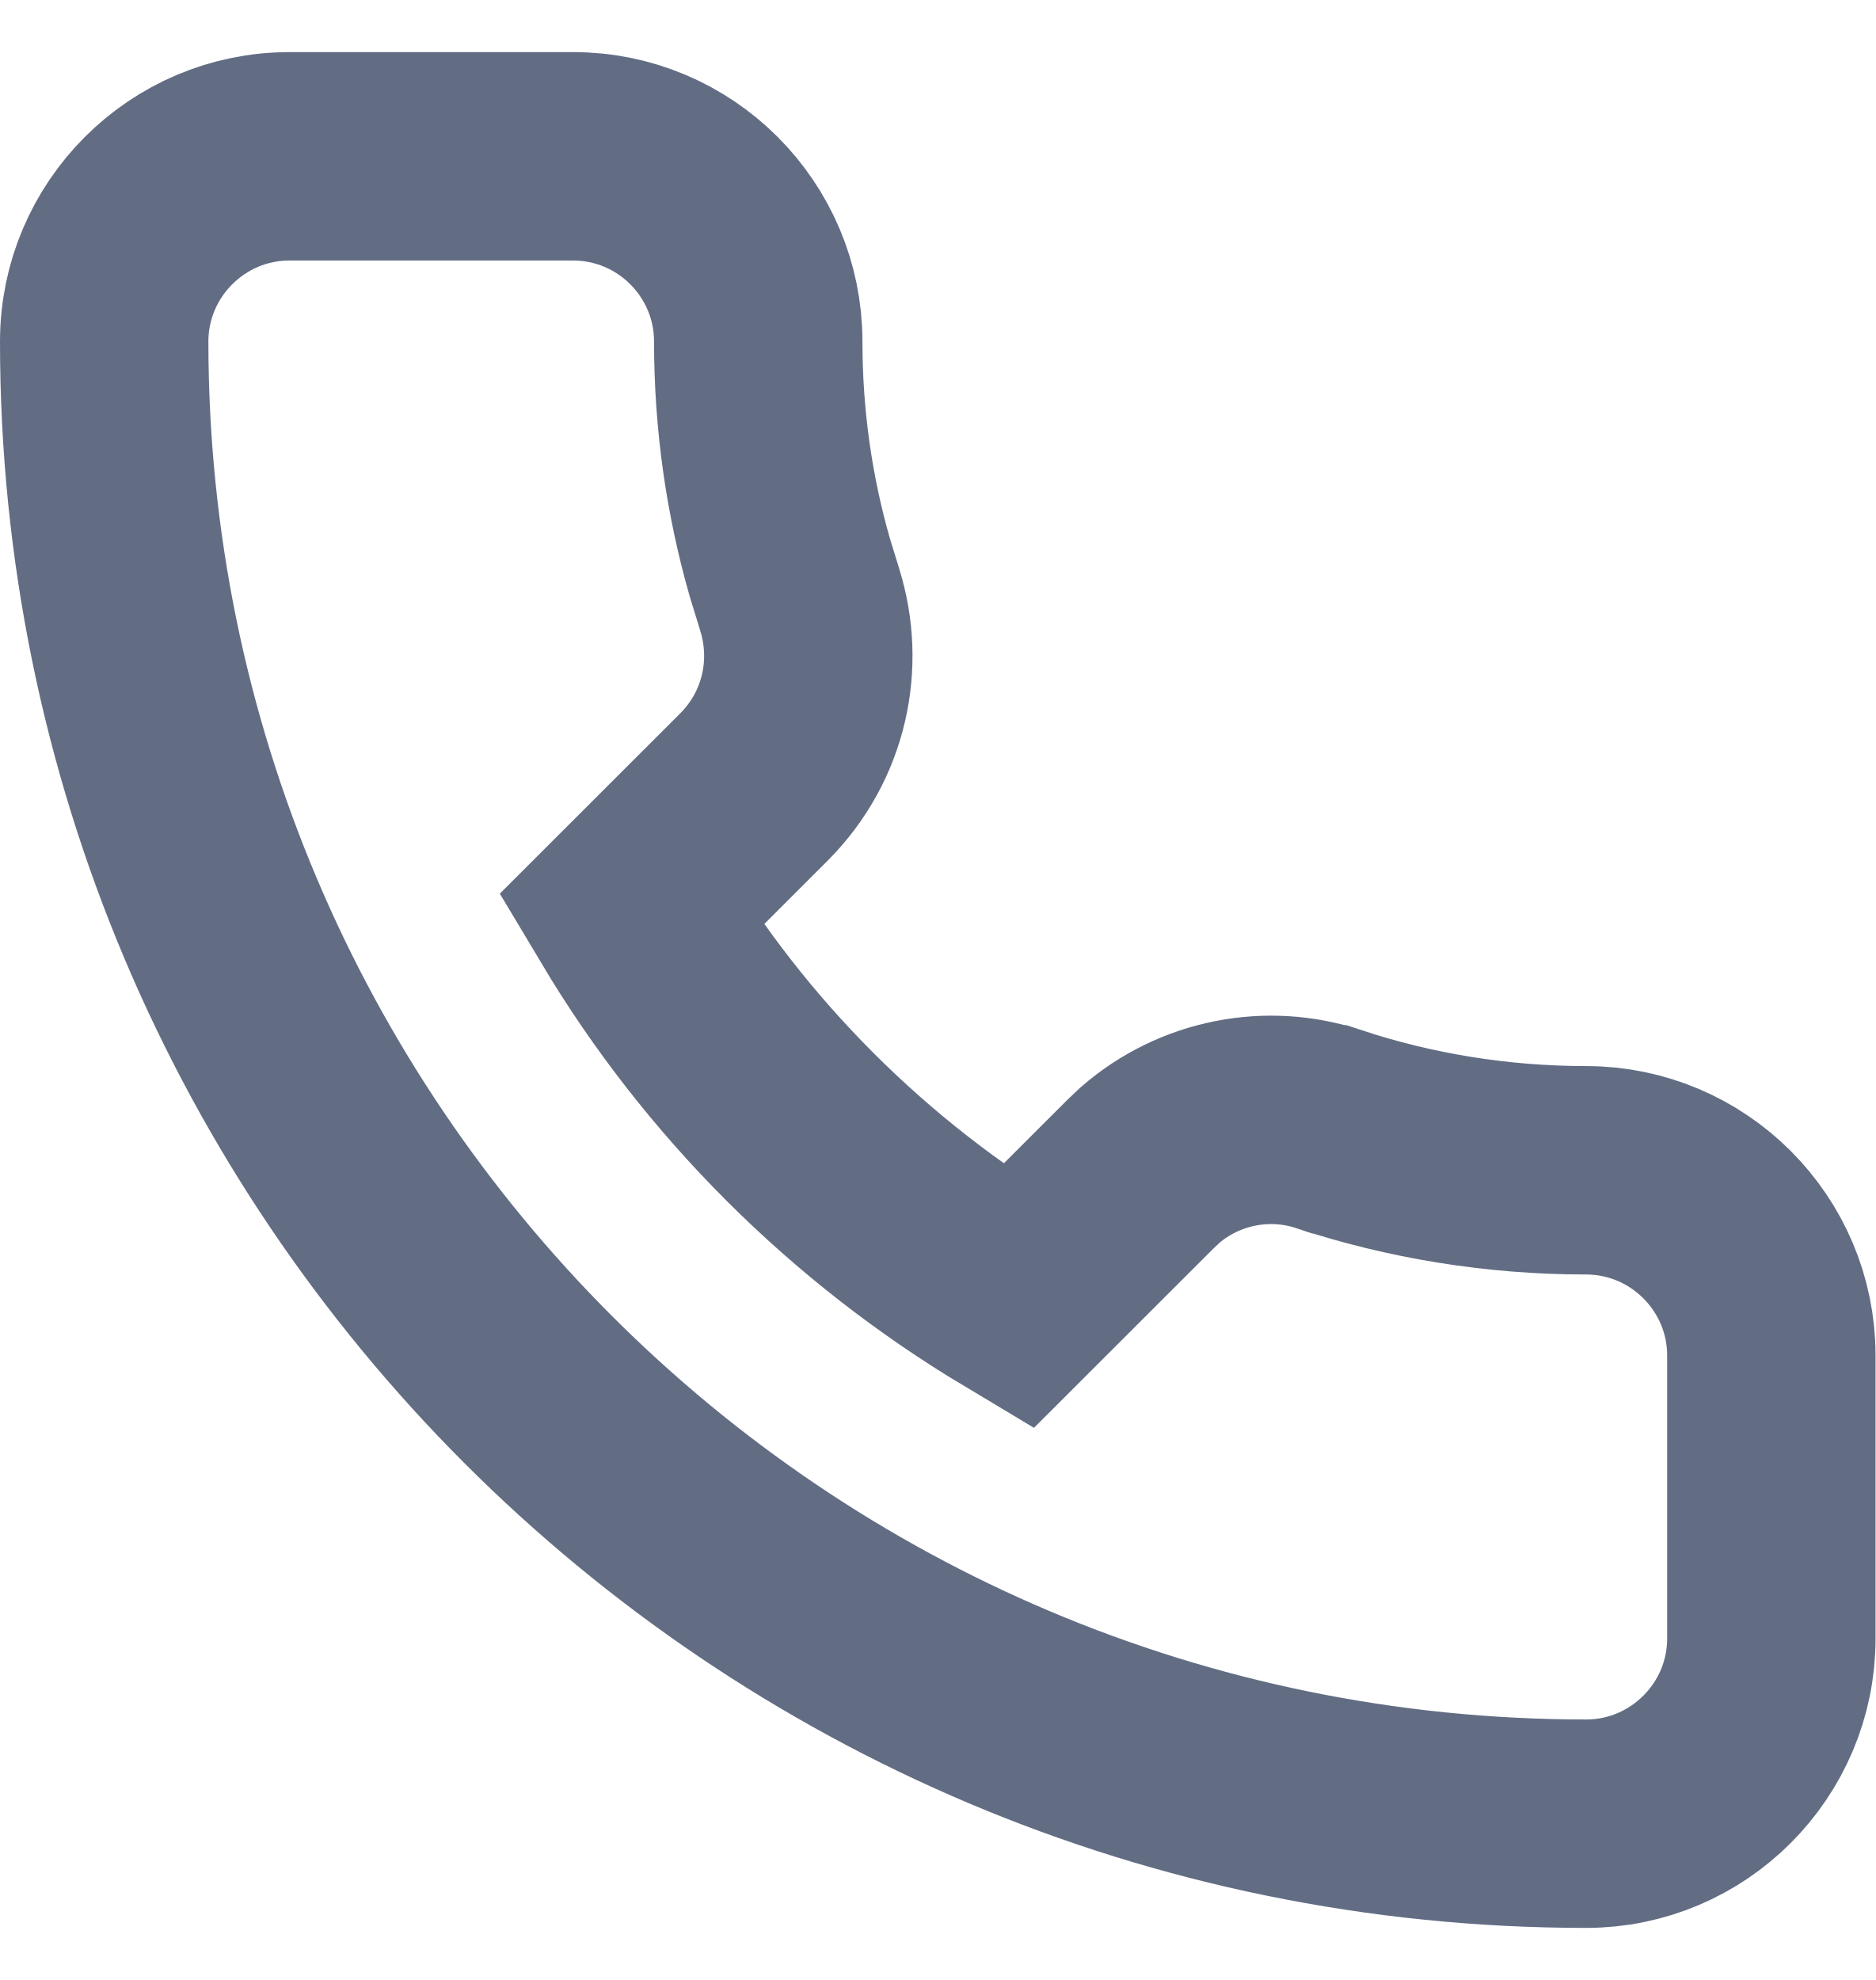
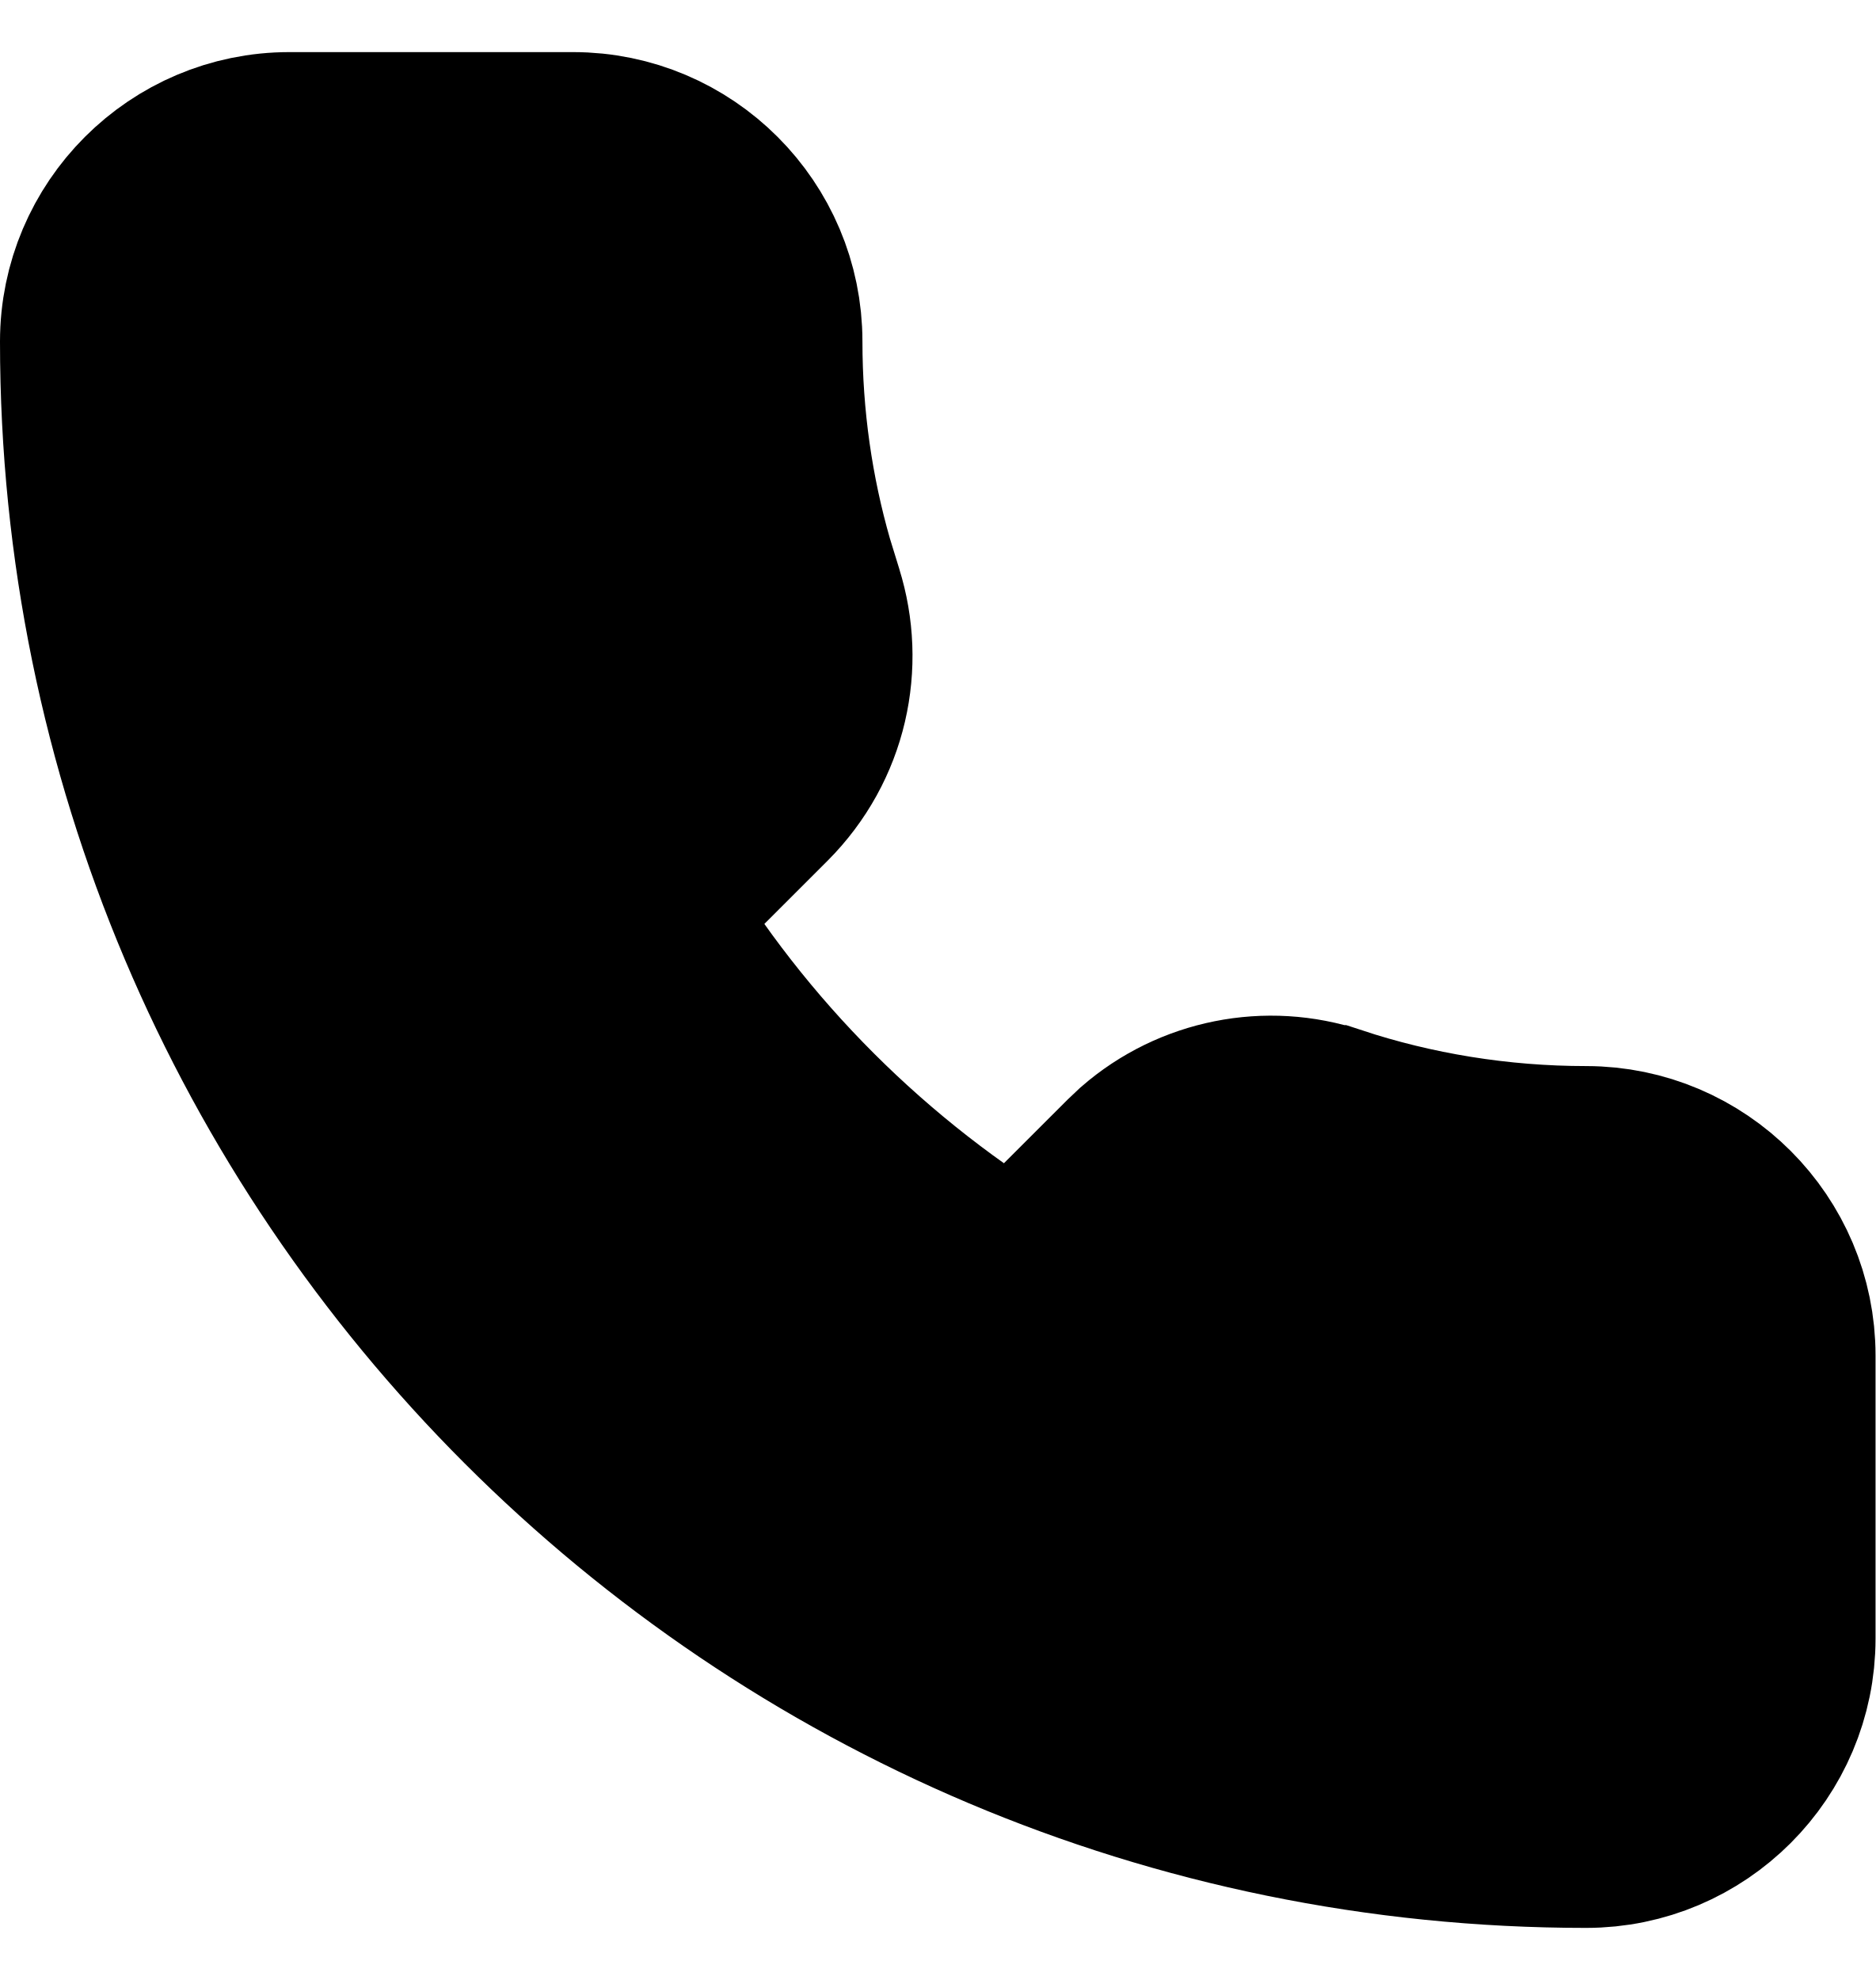
- <svg xmlns="http://www.w3.org/2000/svg" viewBox="0 0 18 19" fill="none">
-   <path d="M5.5 1.5C6.48 1.5 7.277 2.297 7.277 3.277C7.277 4.034 7.384 4.763 7.581 5.449L7.671 5.741L7.675 5.755C7.867 6.367 7.726 7.062 7.233 7.555L6.055 8.732C6.963 10.253 8.243 11.53 9.768 12.443L10.945 11.267L11.037 11.18C11.509 10.77 12.166 10.639 12.758 10.837H12.759C13.529 11.091 14.365 11.23 15.223 11.23C16.203 11.231 17 12.028 17 13.008V15.723C17 16.702 16.202 17.5 15.223 17.5C7.367 17.5 1 11.133 1 3.277C1 2.298 1.798 1.5 2.777 1.5H5.5Z" stroke="#626D84" stroke-width="2" />
+ <svg xmlns="http://www.w3.org/2000/svg" viewBox="0 0 18 19" fill="fill-current" class="stroke-current">
+   <path d="M5.5 1.5C6.48 1.5 7.277 2.297 7.277 3.277C7.277 4.034 7.384 4.763 7.581 5.449L7.671 5.741L7.675 5.755C7.867 6.367 7.726 7.062 7.233 7.555L6.055 8.732C6.963 10.253 8.243 11.53 9.768 12.443L10.945 11.267L11.037 11.18C11.509 10.77 12.166 10.639 12.758 10.837H12.759C13.529 11.091 14.365 11.23 15.223 11.23C16.203 11.231 17 12.028 17 13.008V15.723C17 16.702 16.202 17.5 15.223 17.5C7.367 17.5 1 11.133 1 3.277C1 2.298 1.798 1.5 2.777 1.5H5.5Z" stroke="currentColor" stroke-width="2" />
</svg>
